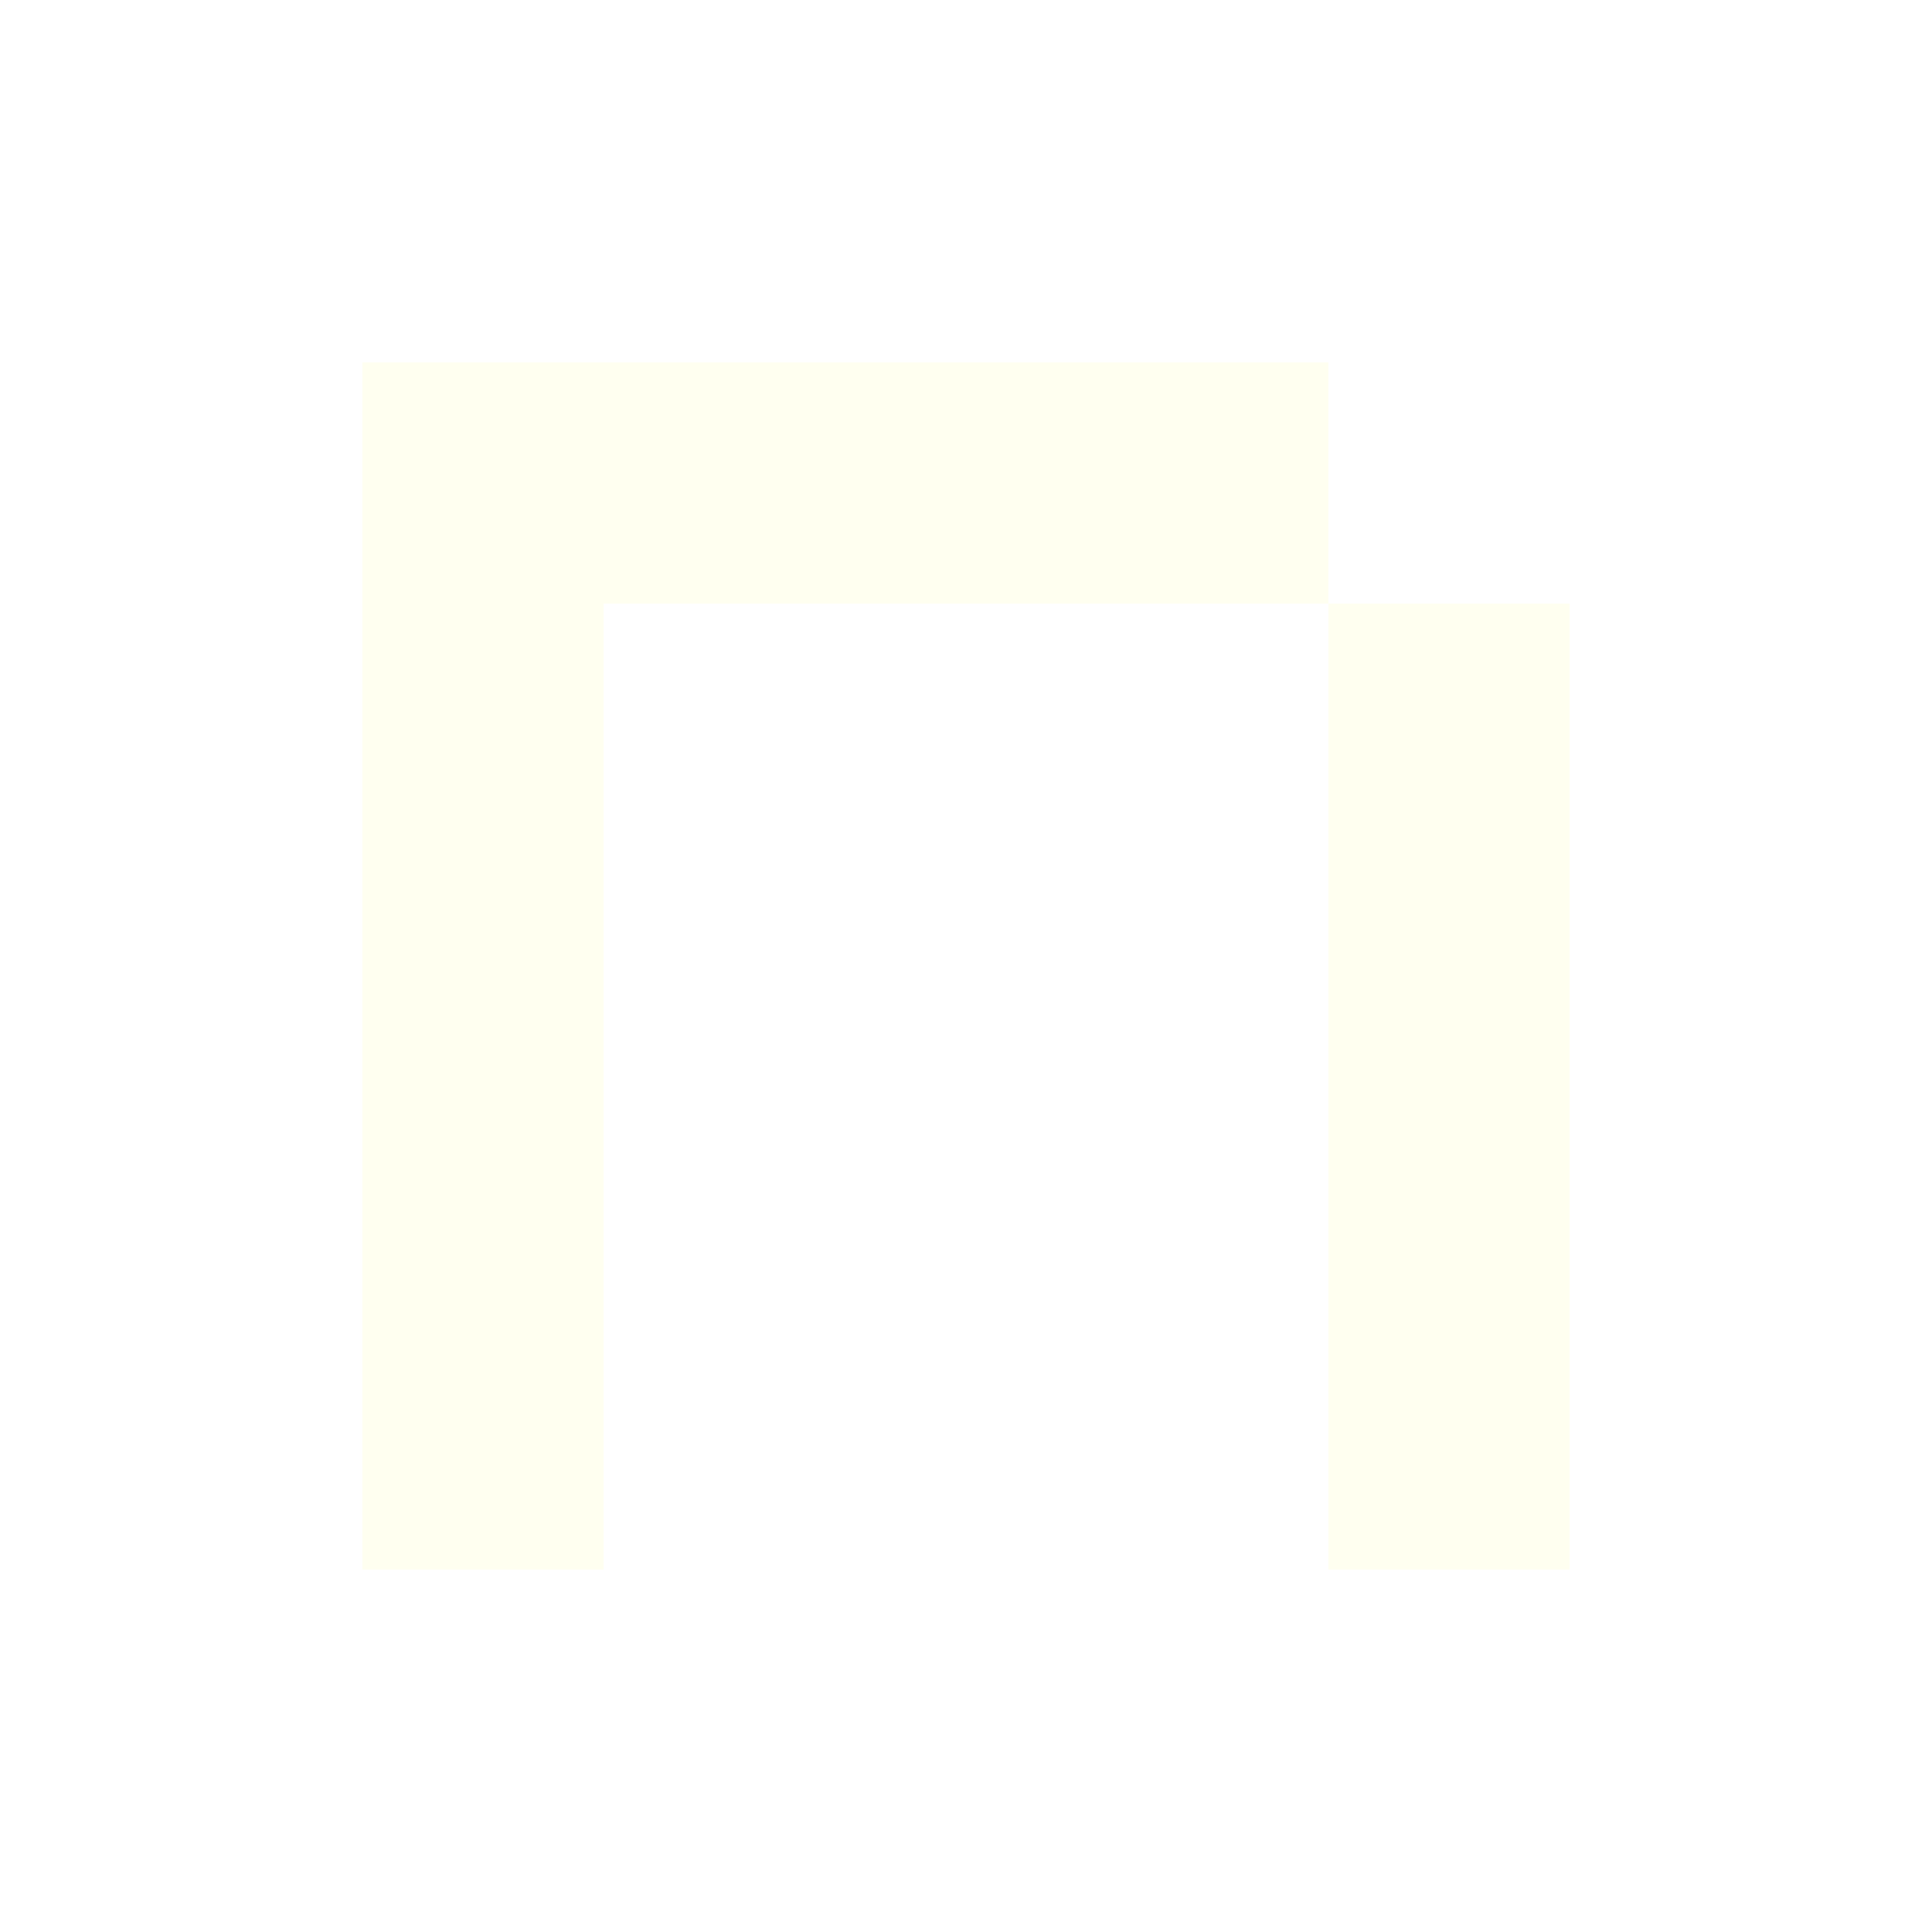
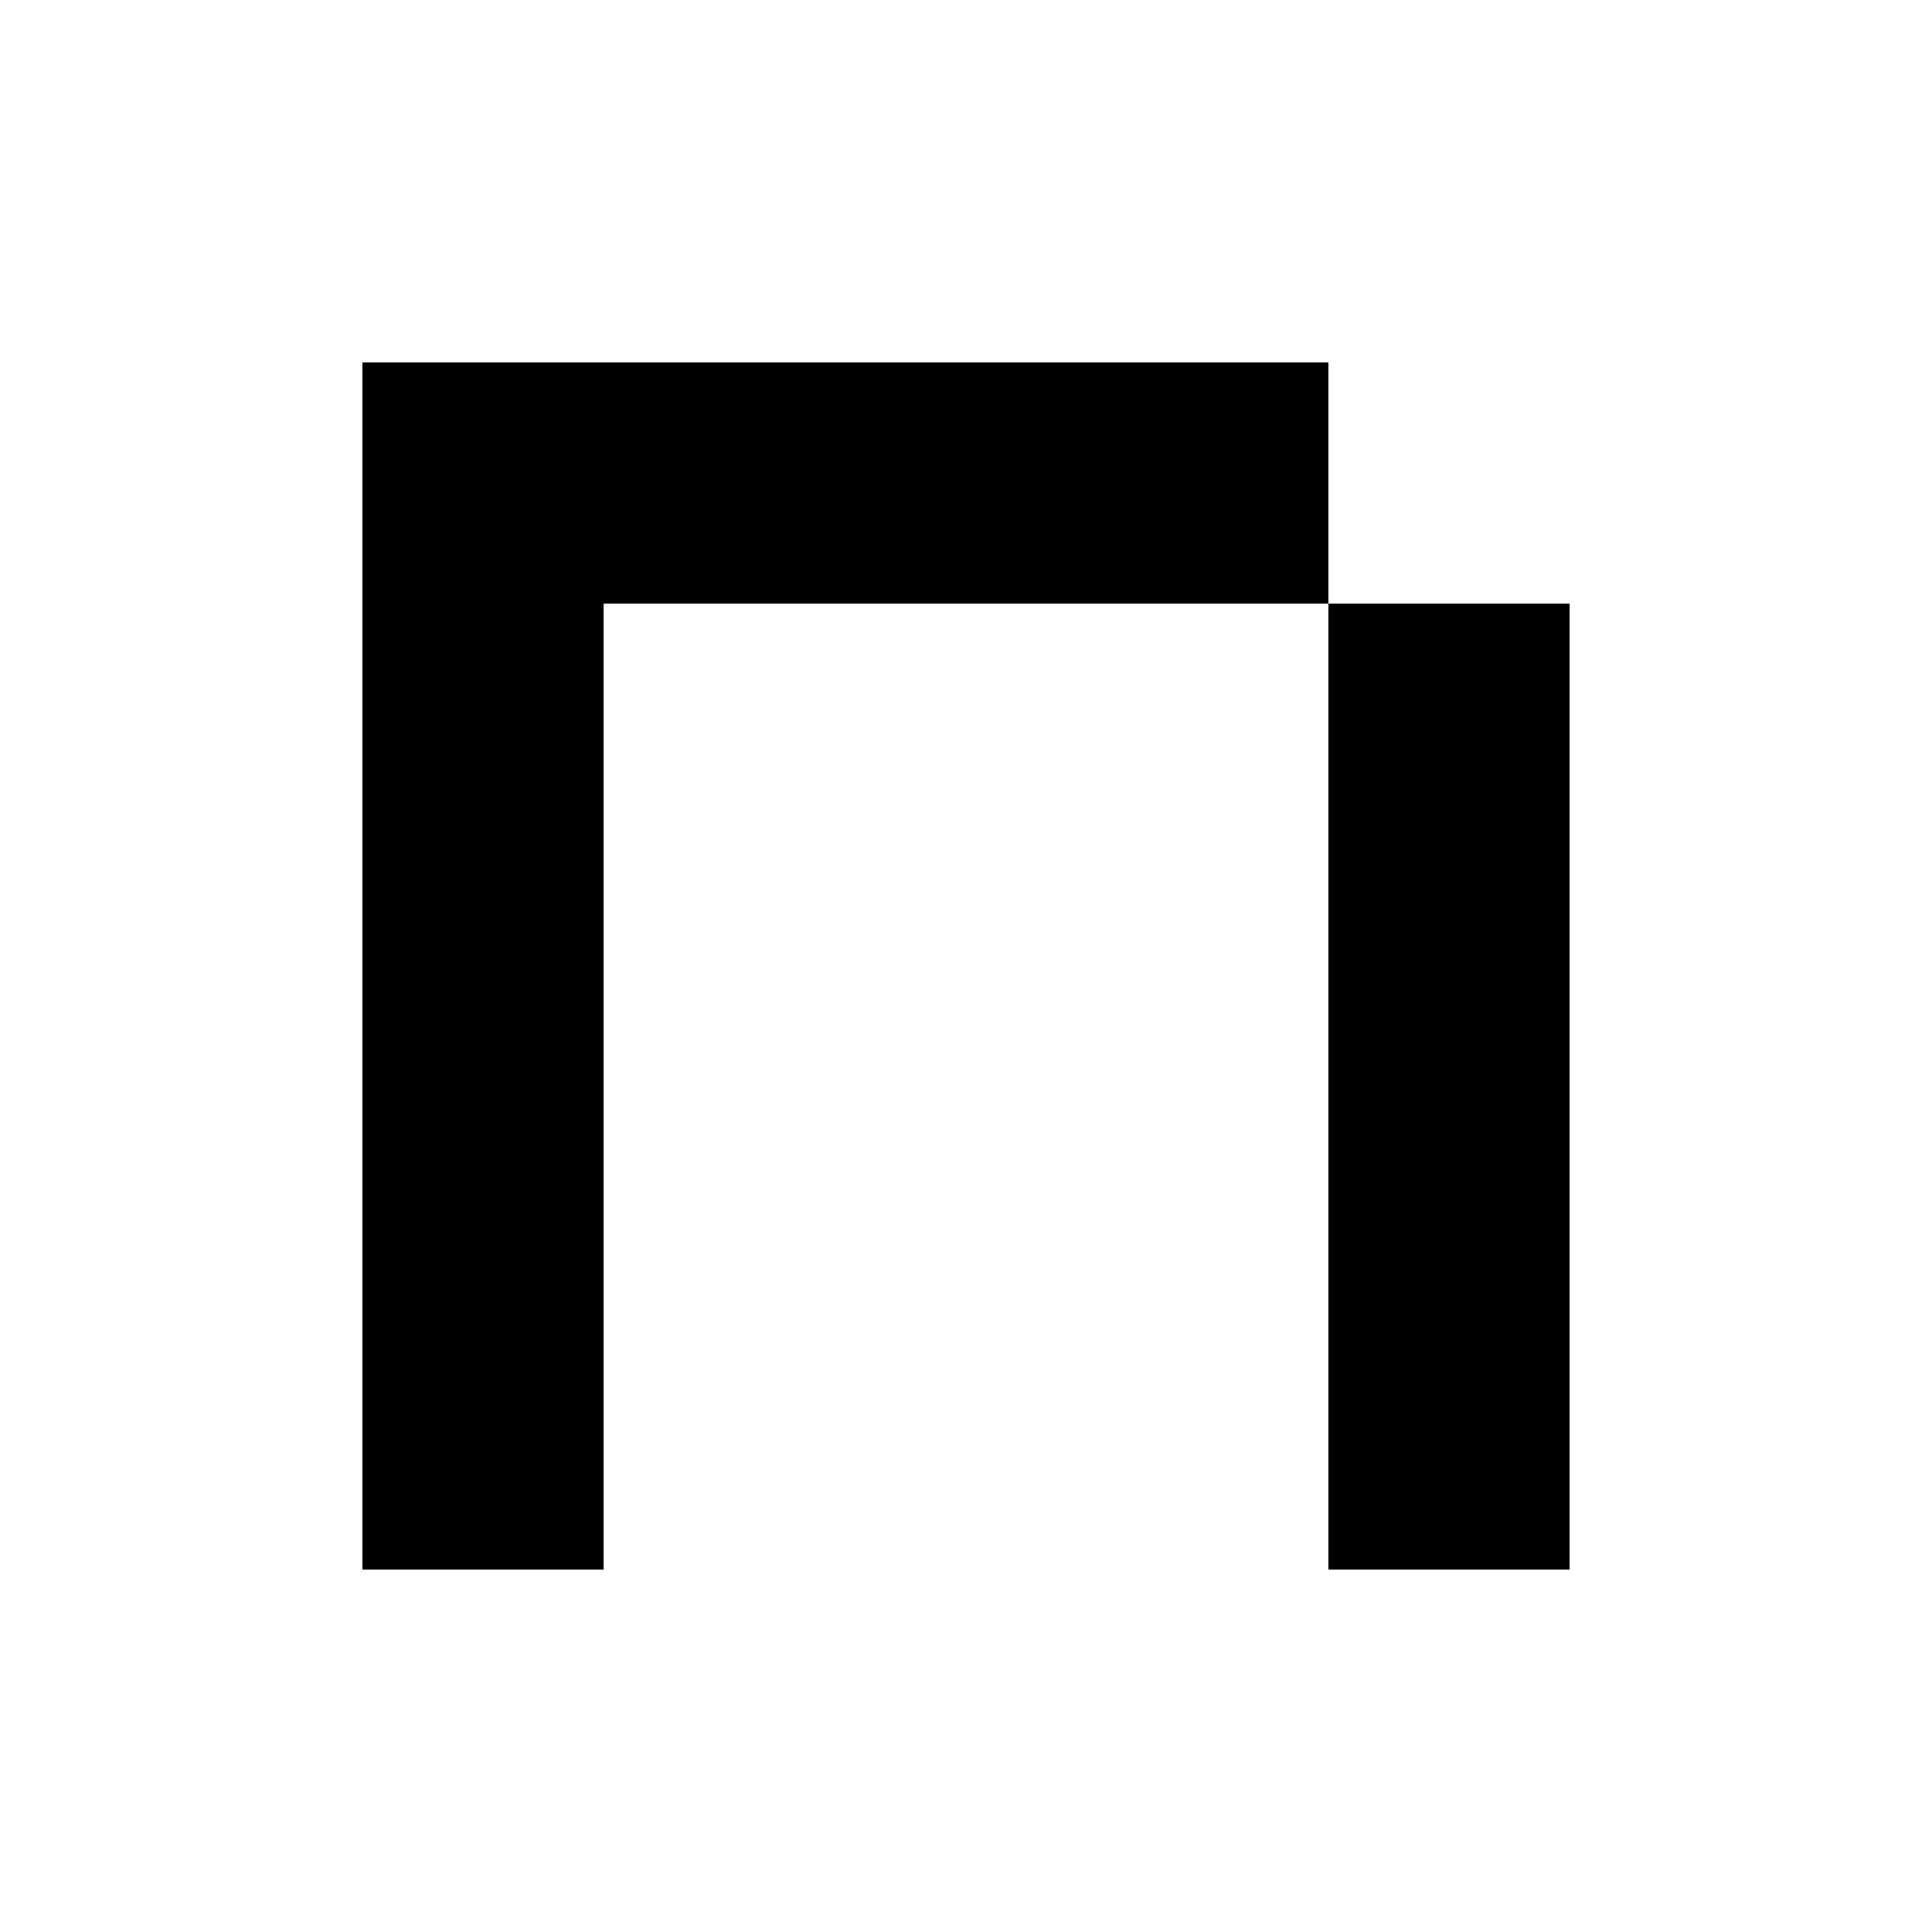
<svg xmlns="http://www.w3.org/2000/svg" class="align-top" height="30" shape-rendering="crispEdges" style="background-color: transparent" viewBox="-8 -8 16 16" width="30">
-   <path d="M-5-5L+3-5L+3-3L+5-3L+5+5L+3+5L+3-3L-3-3L-3+5L-5+5" style="fill: #FFFFF0;" />
+   <path d="M-5-5L+3-5L+3-3L+5-3L+5+5L+3+5L+3-3L-3-3L-3+5L-5+5" />
</svg>
